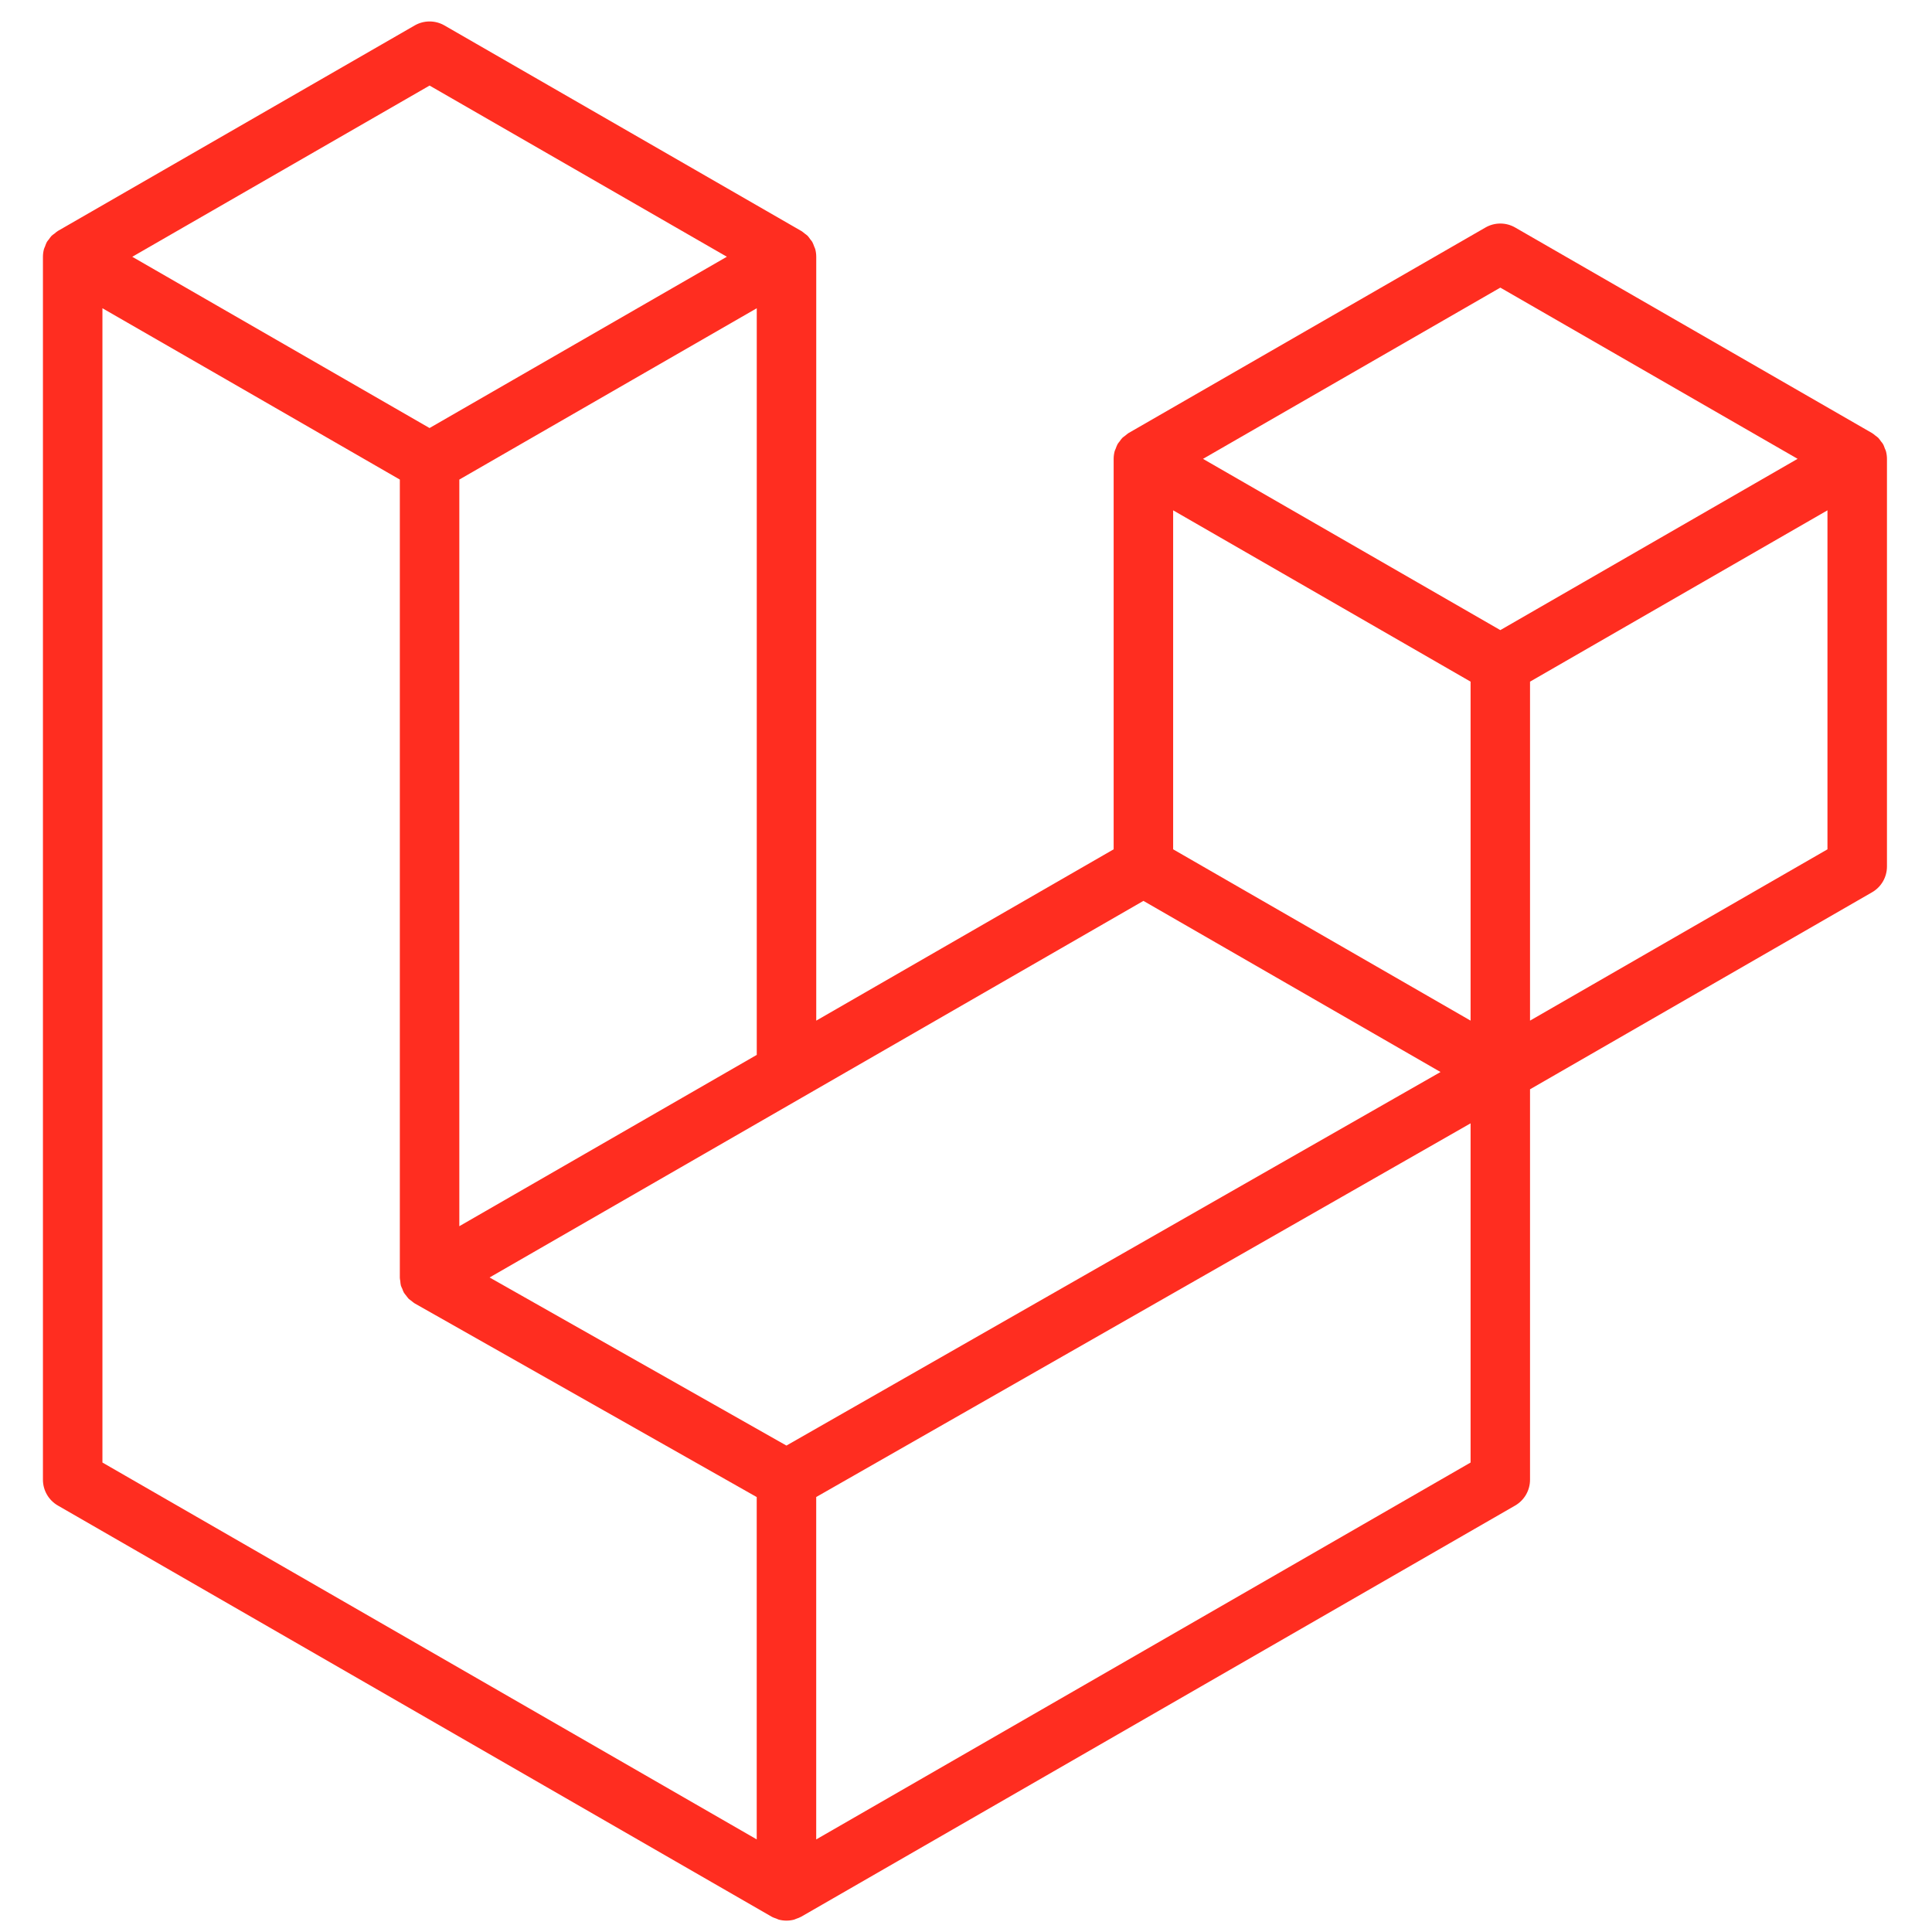
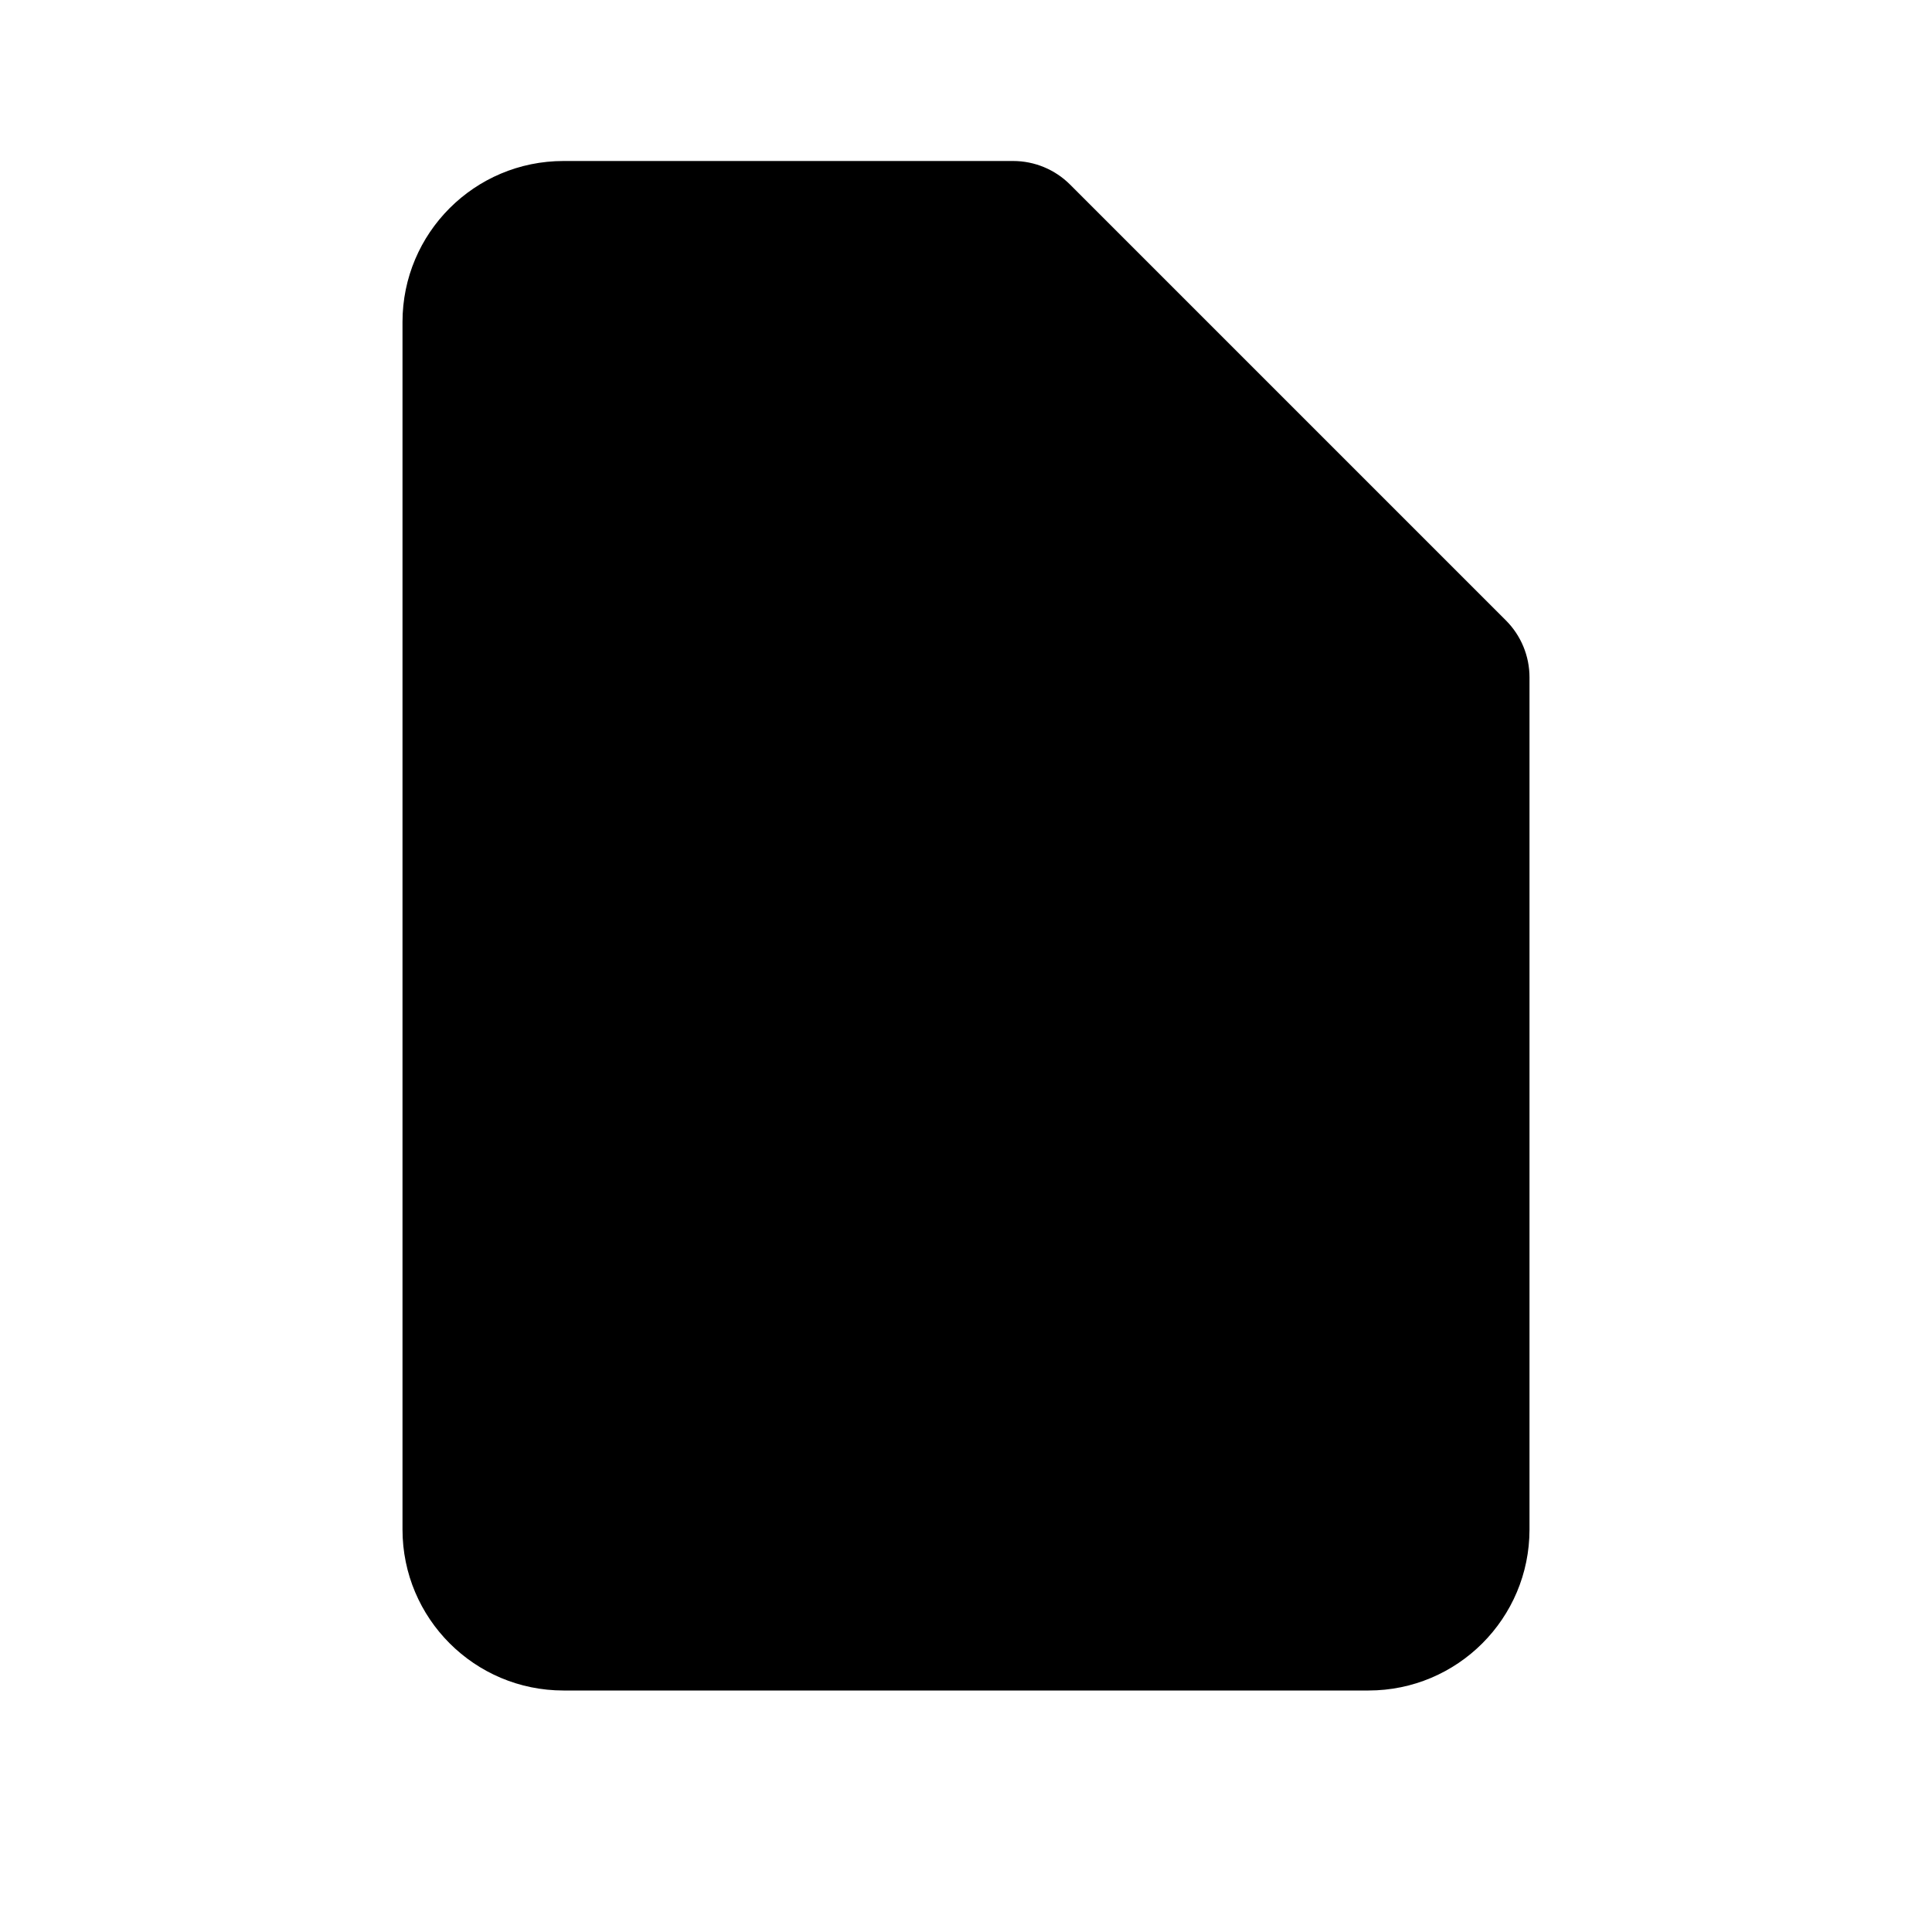
- <svg xmlns="http://www.w3.org/2000/svg" width="166" height="166" viewBox="0 0 166 166" fill="none">
-   <path fill-rule="evenodd" clip-rule="evenodd" d="M162.041 38.759C162.099 38.977 162.129 39.201 162.13 39.426V74.452C162.13 74.902 162.011 75.344 161.786 75.733C161.561 76.122 161.237 76.444 160.847 76.668L131.462 93.594V127.141C131.462 128.054 130.977 128.897 130.186 129.357L68.847 164.683C68.707 164.763 68.554 164.814 68.401 164.868C68.343 164.887 68.289 164.922 68.228 164.938C67.8 165.051 67.349 165.051 66.92 164.938C66.85 164.919 66.786 164.881 66.719 164.855C66.579 164.804 66.432 164.76 66.298 164.683L4.972 129.357C4.583 129.133 4.259 128.81 4.034 128.421C3.808 128.032 3.69 127.591 3.689 127.141L3.689 22.063C3.689 21.834 3.721 21.61 3.779 21.393C3.798 21.32 3.843 21.253 3.868 21.179C3.916 21.045 3.961 20.908 4.031 20.783C4.079 20.7 4.149 20.633 4.206 20.557C4.28 20.454 4.347 20.349 4.433 20.26C4.506 20.186 4.602 20.132 4.685 20.068C4.778 19.992 4.861 19.909 4.966 19.848L35.633 2.185C36.022 1.961 36.462 1.844 36.91 1.844C37.358 1.844 37.798 1.961 38.186 2.185L68.851 19.848H68.857C68.959 19.912 69.045 19.992 69.138 20.065C69.221 20.129 69.313 20.186 69.387 20.257C69.476 20.349 69.54 20.454 69.616 20.557C69.671 20.633 69.744 20.7 69.789 20.783C69.862 20.911 69.904 21.045 69.955 21.179C69.98 21.253 70.025 21.32 70.044 21.396C70.103 21.614 70.133 21.838 70.133 22.063V87.694L95.686 72.974V39.423C95.686 39.2 95.718 38.973 95.775 38.759C95.798 38.683 95.839 38.615 95.865 38.542C95.916 38.408 95.96 38.271 96.031 38.146C96.079 38.063 96.149 37.996 96.203 37.92C96.279 37.818 96.343 37.712 96.433 37.623C96.506 37.549 96.599 37.495 96.681 37.431C96.777 37.355 96.86 37.272 96.962 37.211L127.633 19.548C128.021 19.324 128.461 19.206 128.91 19.206C129.358 19.206 129.798 19.324 130.186 19.548L160.85 37.211C160.959 37.275 161.042 37.355 161.137 37.428C161.217 37.492 161.31 37.549 161.383 37.62C161.473 37.712 161.536 37.818 161.613 37.92C161.67 37.996 161.741 38.063 161.785 38.146C161.859 38.271 161.9 38.408 161.951 38.542C161.98 38.615 162.021 38.683 162.041 38.759ZM157.018 72.974V43.848L146.287 50.028L131.462 58.568V87.694L157.021 72.974H157.018ZM126.354 125.663V96.518L111.771 104.85L70.13 128.626V158.046L126.354 125.663ZM8.801 26.485V125.663L65.018 158.043V128.629L35.649 112L35.64 111.994L35.627 111.988C35.528 111.93 35.445 111.847 35.353 111.777C35.273 111.713 35.18 111.662 35.11 111.592L35.104 111.582C35.021 111.502 34.963 111.403 34.893 111.314C34.829 111.228 34.753 111.154 34.702 111.065L34.699 111.055C34.641 110.96 34.606 110.845 34.565 110.736C34.523 110.64 34.469 110.551 34.443 110.449C34.411 110.328 34.405 110.197 34.392 110.072C34.379 109.976 34.354 109.881 34.354 109.785V109.778V41.205L19.532 32.662L8.801 26.485ZM36.913 7.35L11.364 22.063L36.907 36.777L62.453 22.06L36.907 7.35H36.913ZM50.2 99.174L65.022 90.637V26.485L54.291 32.665L39.466 41.205V105.357L50.2 99.174ZM128.91 24.713L103.363 39.426L128.91 54.14L154.453 39.423L128.91 24.713ZM126.354 58.568L111.529 50.028L100.798 43.848V72.974L115.619 81.511L126.354 87.694V58.568ZM67.571 124.205L105.042 102.803L123.772 92.109L98.245 77.405L68.854 94.334L42.066 109.762L67.571 124.205Z" fill="#FF2D20" />
+ <svg xmlns="http://www.w3.org/2000/svg" viewBox="0 0 24 24">
+   <path fill="currentColor" d="M7 2h5.586a1 1 0 0 1 .707.293l5.414 5.414a1 1 0 0 1 .293.707V19a2 2 0 0 1-2 2H7a2 2 0 0 1-2-2V4a2 2 0 0 1 2-2zM9 12h6M9 16h6" />
</svg>
